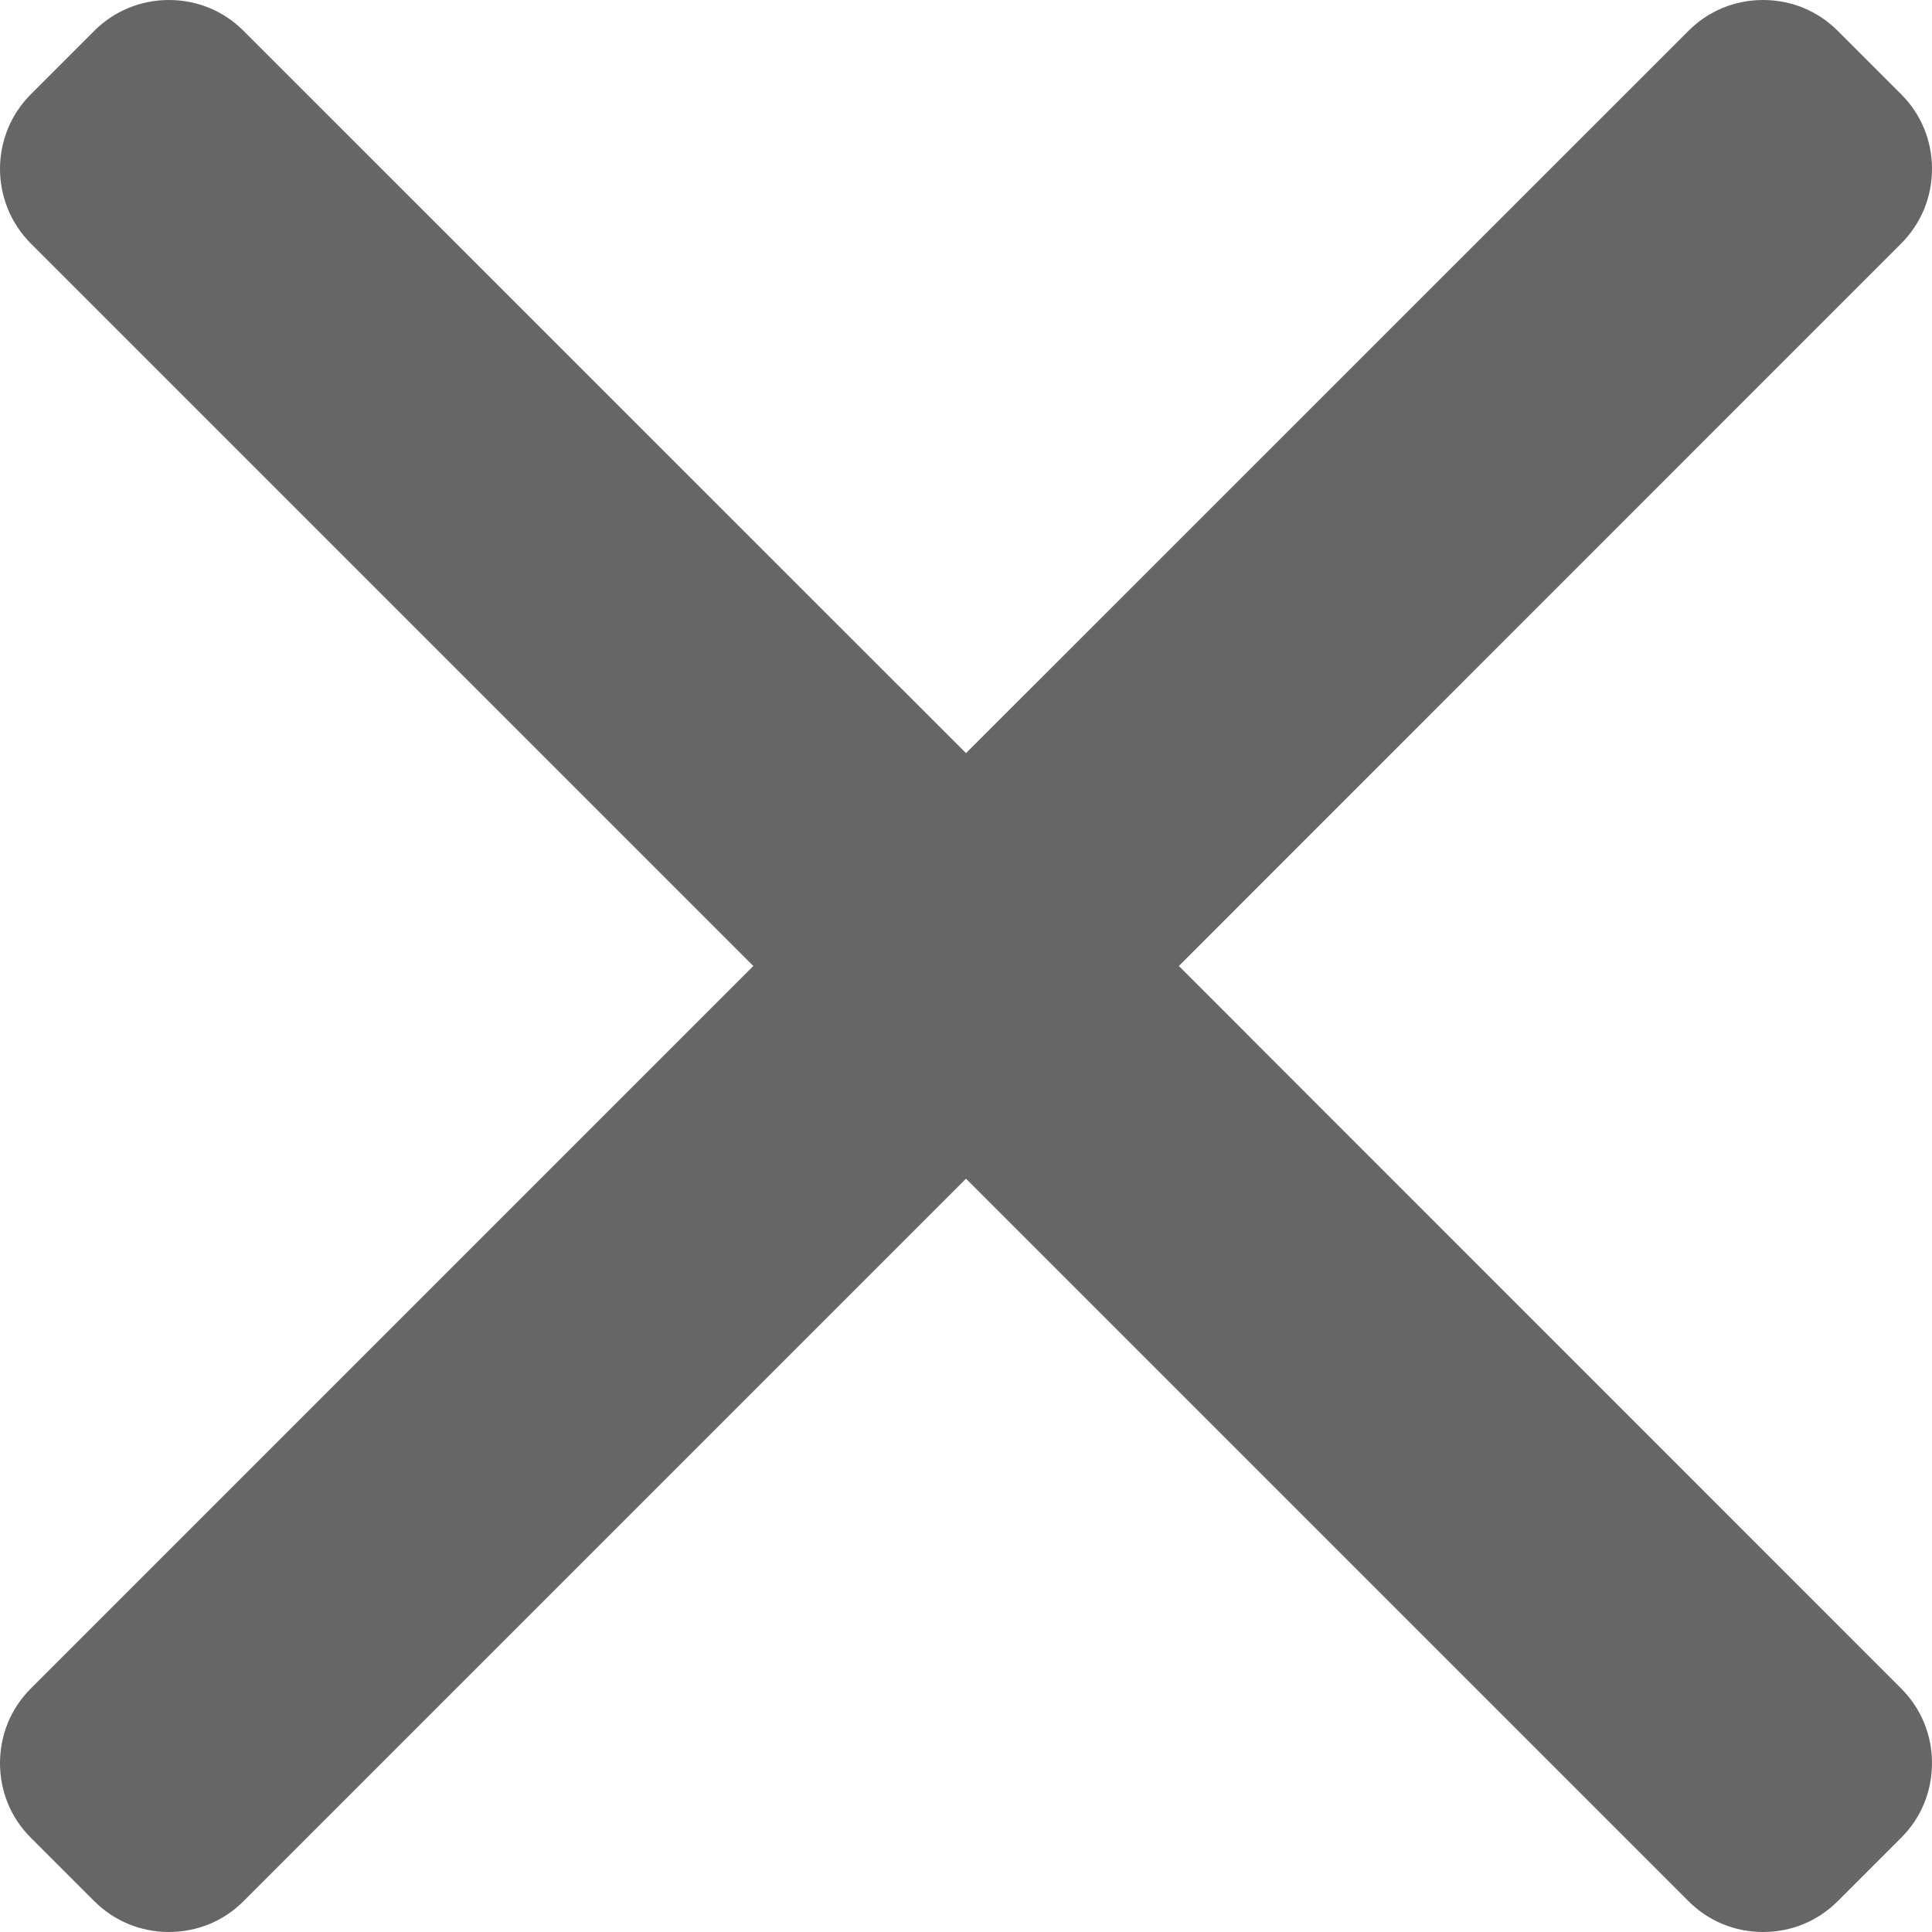
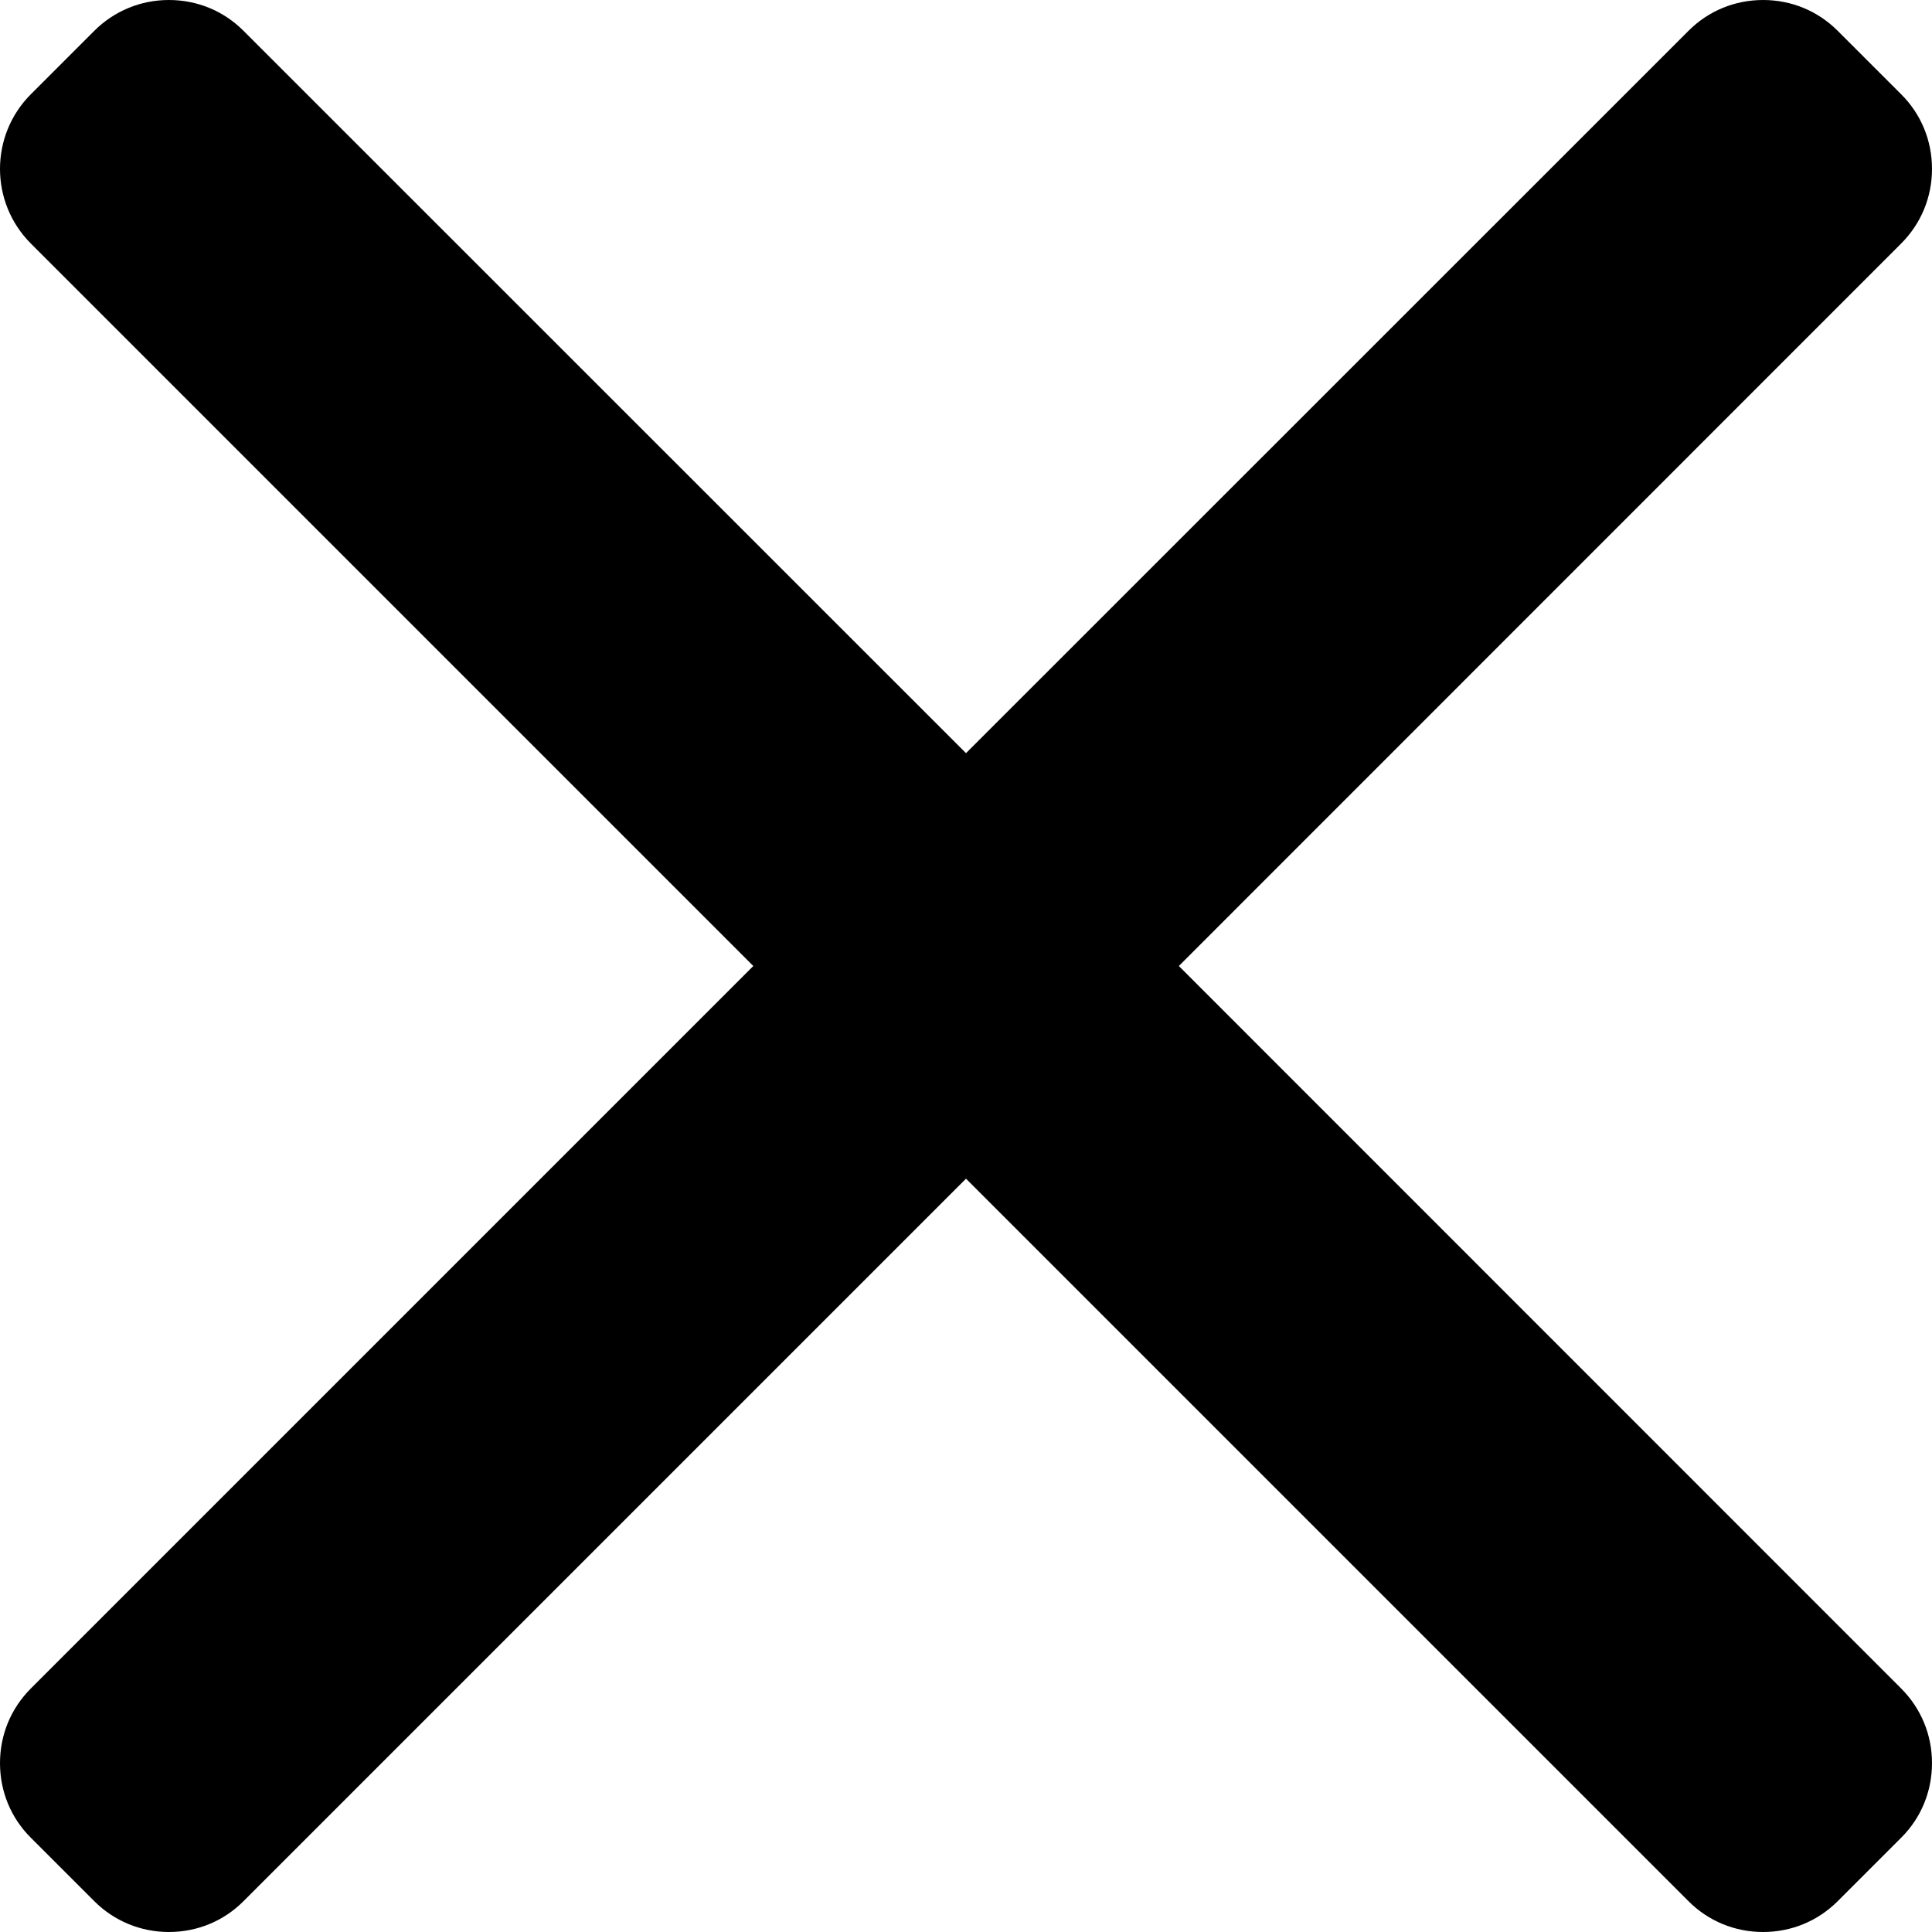
<svg xmlns="http://www.w3.org/2000/svg" width="12" height="12" viewBox="0 0 12 12" fill="none">
-   <path d="M7.322 6L11.808 1.513C11.932 1.389 12 1.225 12 1.049C12 0.873 11.932 0.708 11.808 0.585L11.415 0.192C11.291 0.068 11.127 0 10.951 0C10.775 0 10.61 0.068 10.487 0.192L6 4.678L1.513 0.192C1.39 0.068 1.225 0 1.049 0C0.874 0 0.709 0.068 0.585 0.192L0.192 0.585C-0.064 0.841 -0.064 1.257 0.192 1.513L4.679 6L0.192 10.487C0.068 10.611 0 10.775 0 10.951C0 11.127 0.068 11.292 0.192 11.415L0.585 11.808C0.709 11.932 0.874 12 1.049 12C1.225 12 1.39 11.932 1.513 11.808L6 7.321L10.487 11.808C10.61 11.932 10.775 12 10.951 12H10.951C11.127 12 11.291 11.932 11.415 11.808L11.808 11.415C11.932 11.292 12 11.127 12 10.951C12 10.775 11.932 10.611 11.808 10.487L7.322 6Z" fill="black" fill-opacity="0.6" />
+   <path d="M7.322 6L11.808 1.513C11.932 1.389 12 1.225 12 1.049C12 0.873 11.932 0.708 11.808 0.585L11.415 0.192C11.291 0.068 11.127 0 10.951 0C10.775 0 10.61 0.068 10.487 0.192L6 4.678L1.513 0.192C1.39 0.068 1.225 0 1.049 0C0.874 0 0.709 0.068 0.585 0.192L0.192 0.585C-0.064 0.841 -0.064 1.257 0.192 1.513L4.679 6L0.192 10.487C0.068 10.611 0 10.775 0 10.951C0 11.127 0.068 11.292 0.192 11.415L0.585 11.808C0.709 11.932 0.874 12 1.049 12C1.225 12 1.39 11.932 1.513 11.808L6 7.321L10.487 11.808C10.61 11.932 10.775 12 10.951 12H10.951C11.127 12 11.291 11.932 11.415 11.808L11.808 11.415C11.932 11.292 12 11.127 12 10.951C12 10.775 11.932 10.611 11.808 10.487L7.322 6Z" fill="black" />
</svg>
